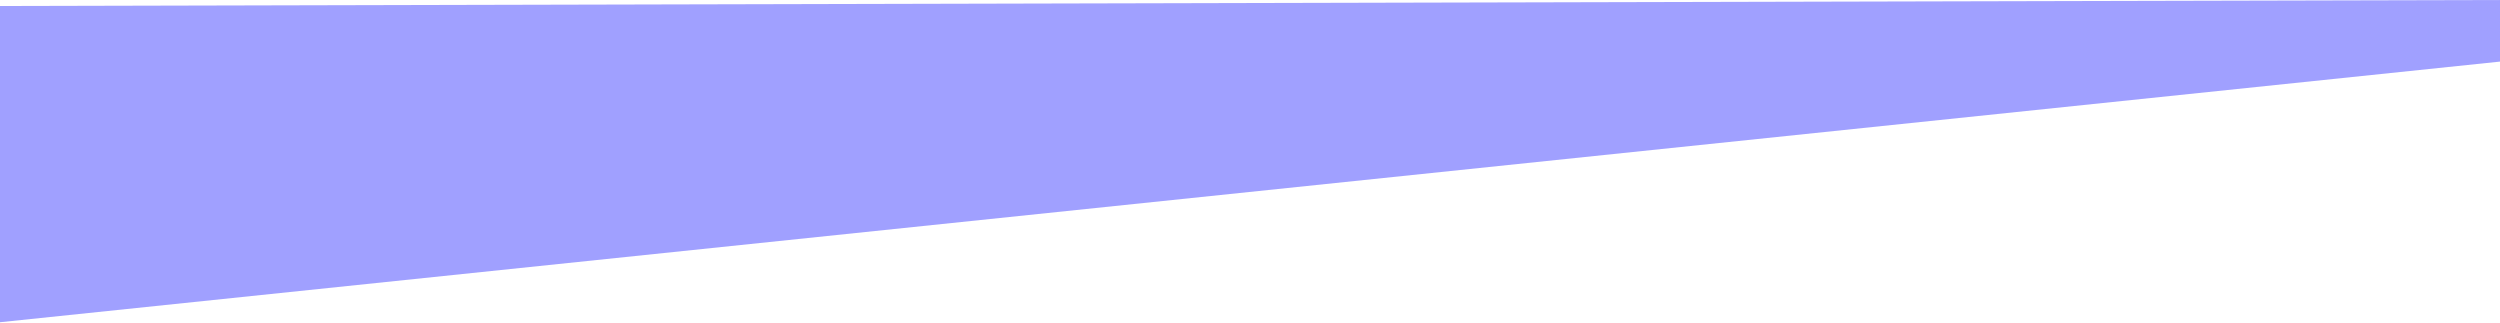
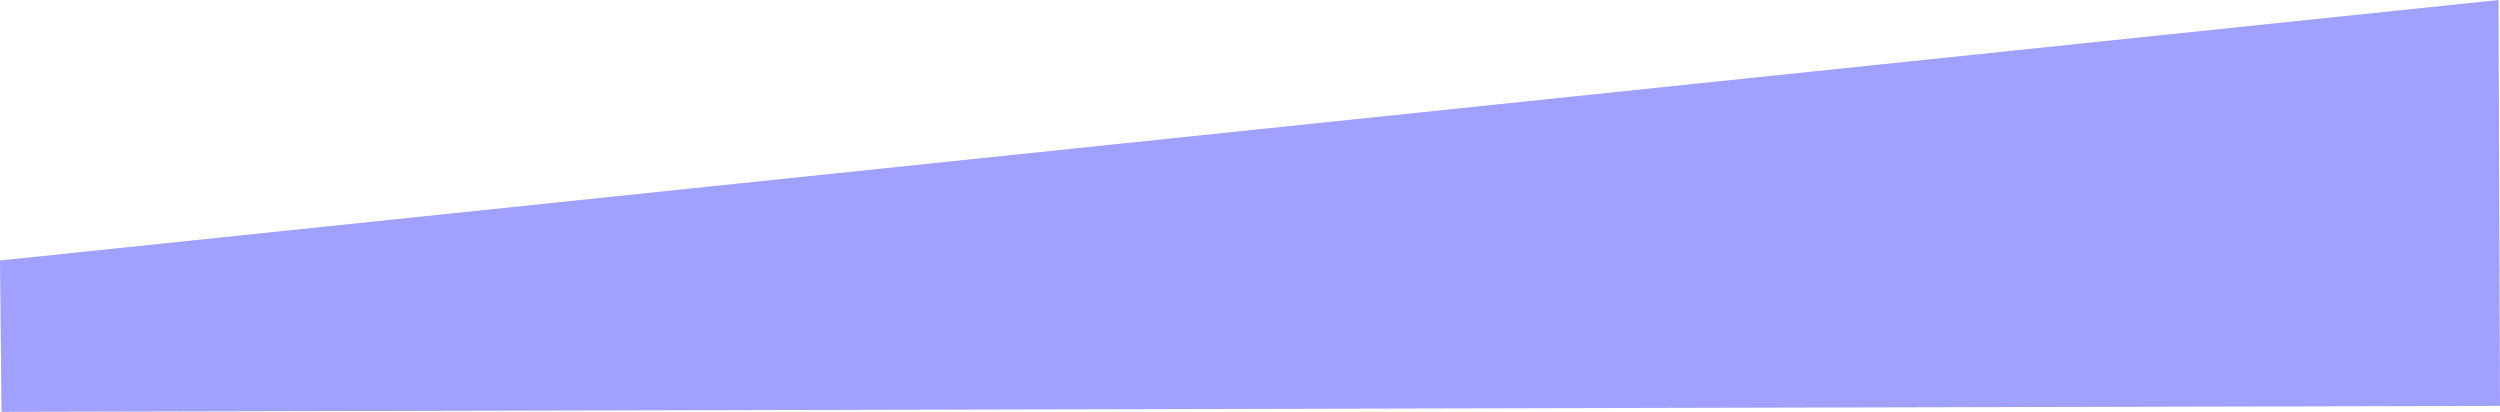
- <svg xmlns="http://www.w3.org/2000/svg" viewBox="0 0 2042.24 263.23">
+ <svg xmlns="http://www.w3.org/2000/svg" viewBox="0 0 2043.46 336.65">
  <defs>
-     <style>.a02fbaea-e42c-440a-bde3-519949ee089b{isolation:isolate;}.a601ad36-7d08-48dd-9100-e34cd2886951{fill:#9696ff;opacity:0.9;mix-blend-mode:screen;}</style>
+     <style>.b7cc8aab-55dd-42ad-b885-80b21aac225a{isolation:isolate;}.e70b197c-f314-45f1-a548-329c830af2c2{fill:#9696ff;opacity:0.9;mix-blend-mode:screen;}</style>
  </defs>
-   <g class="a02fbaea-e42c-440a-bde3-519949ee089b">
-     <g id="bd27c79f-6800-4b27-a957-5038ee8a6f97" data-name="圖層 2">
-       <g id="a93012ae-27bd-4f7c-a5cb-470376911760" data-name="圖層 1">
-         <polygon class="a601ad36-7d08-48dd-9100-e34cd2886951" points="2042.24 50.32 0 263.23 0 4.89 2042.24 0 2042.24 50.32" />
+   <g class="b7cc8aab-55dd-42ad-b885-80b21aac225a">
+     <g id="a4b7378c-a595-41a2-ad29-6844f352240f" data-name="圖層 2">
+       <g id="b53f9747-83df-4bc8-a6d9-44f6b47ff989" data-name="圖層 1">
+         <polygon class="e70b197c-f314-45f1-a548-329c830af2c2" points="0 212.91 2042.24 0 2043.46 331.75 1.22 336.65 0 212.91" />
      </g>
    </g>
  </g>
</svg>
